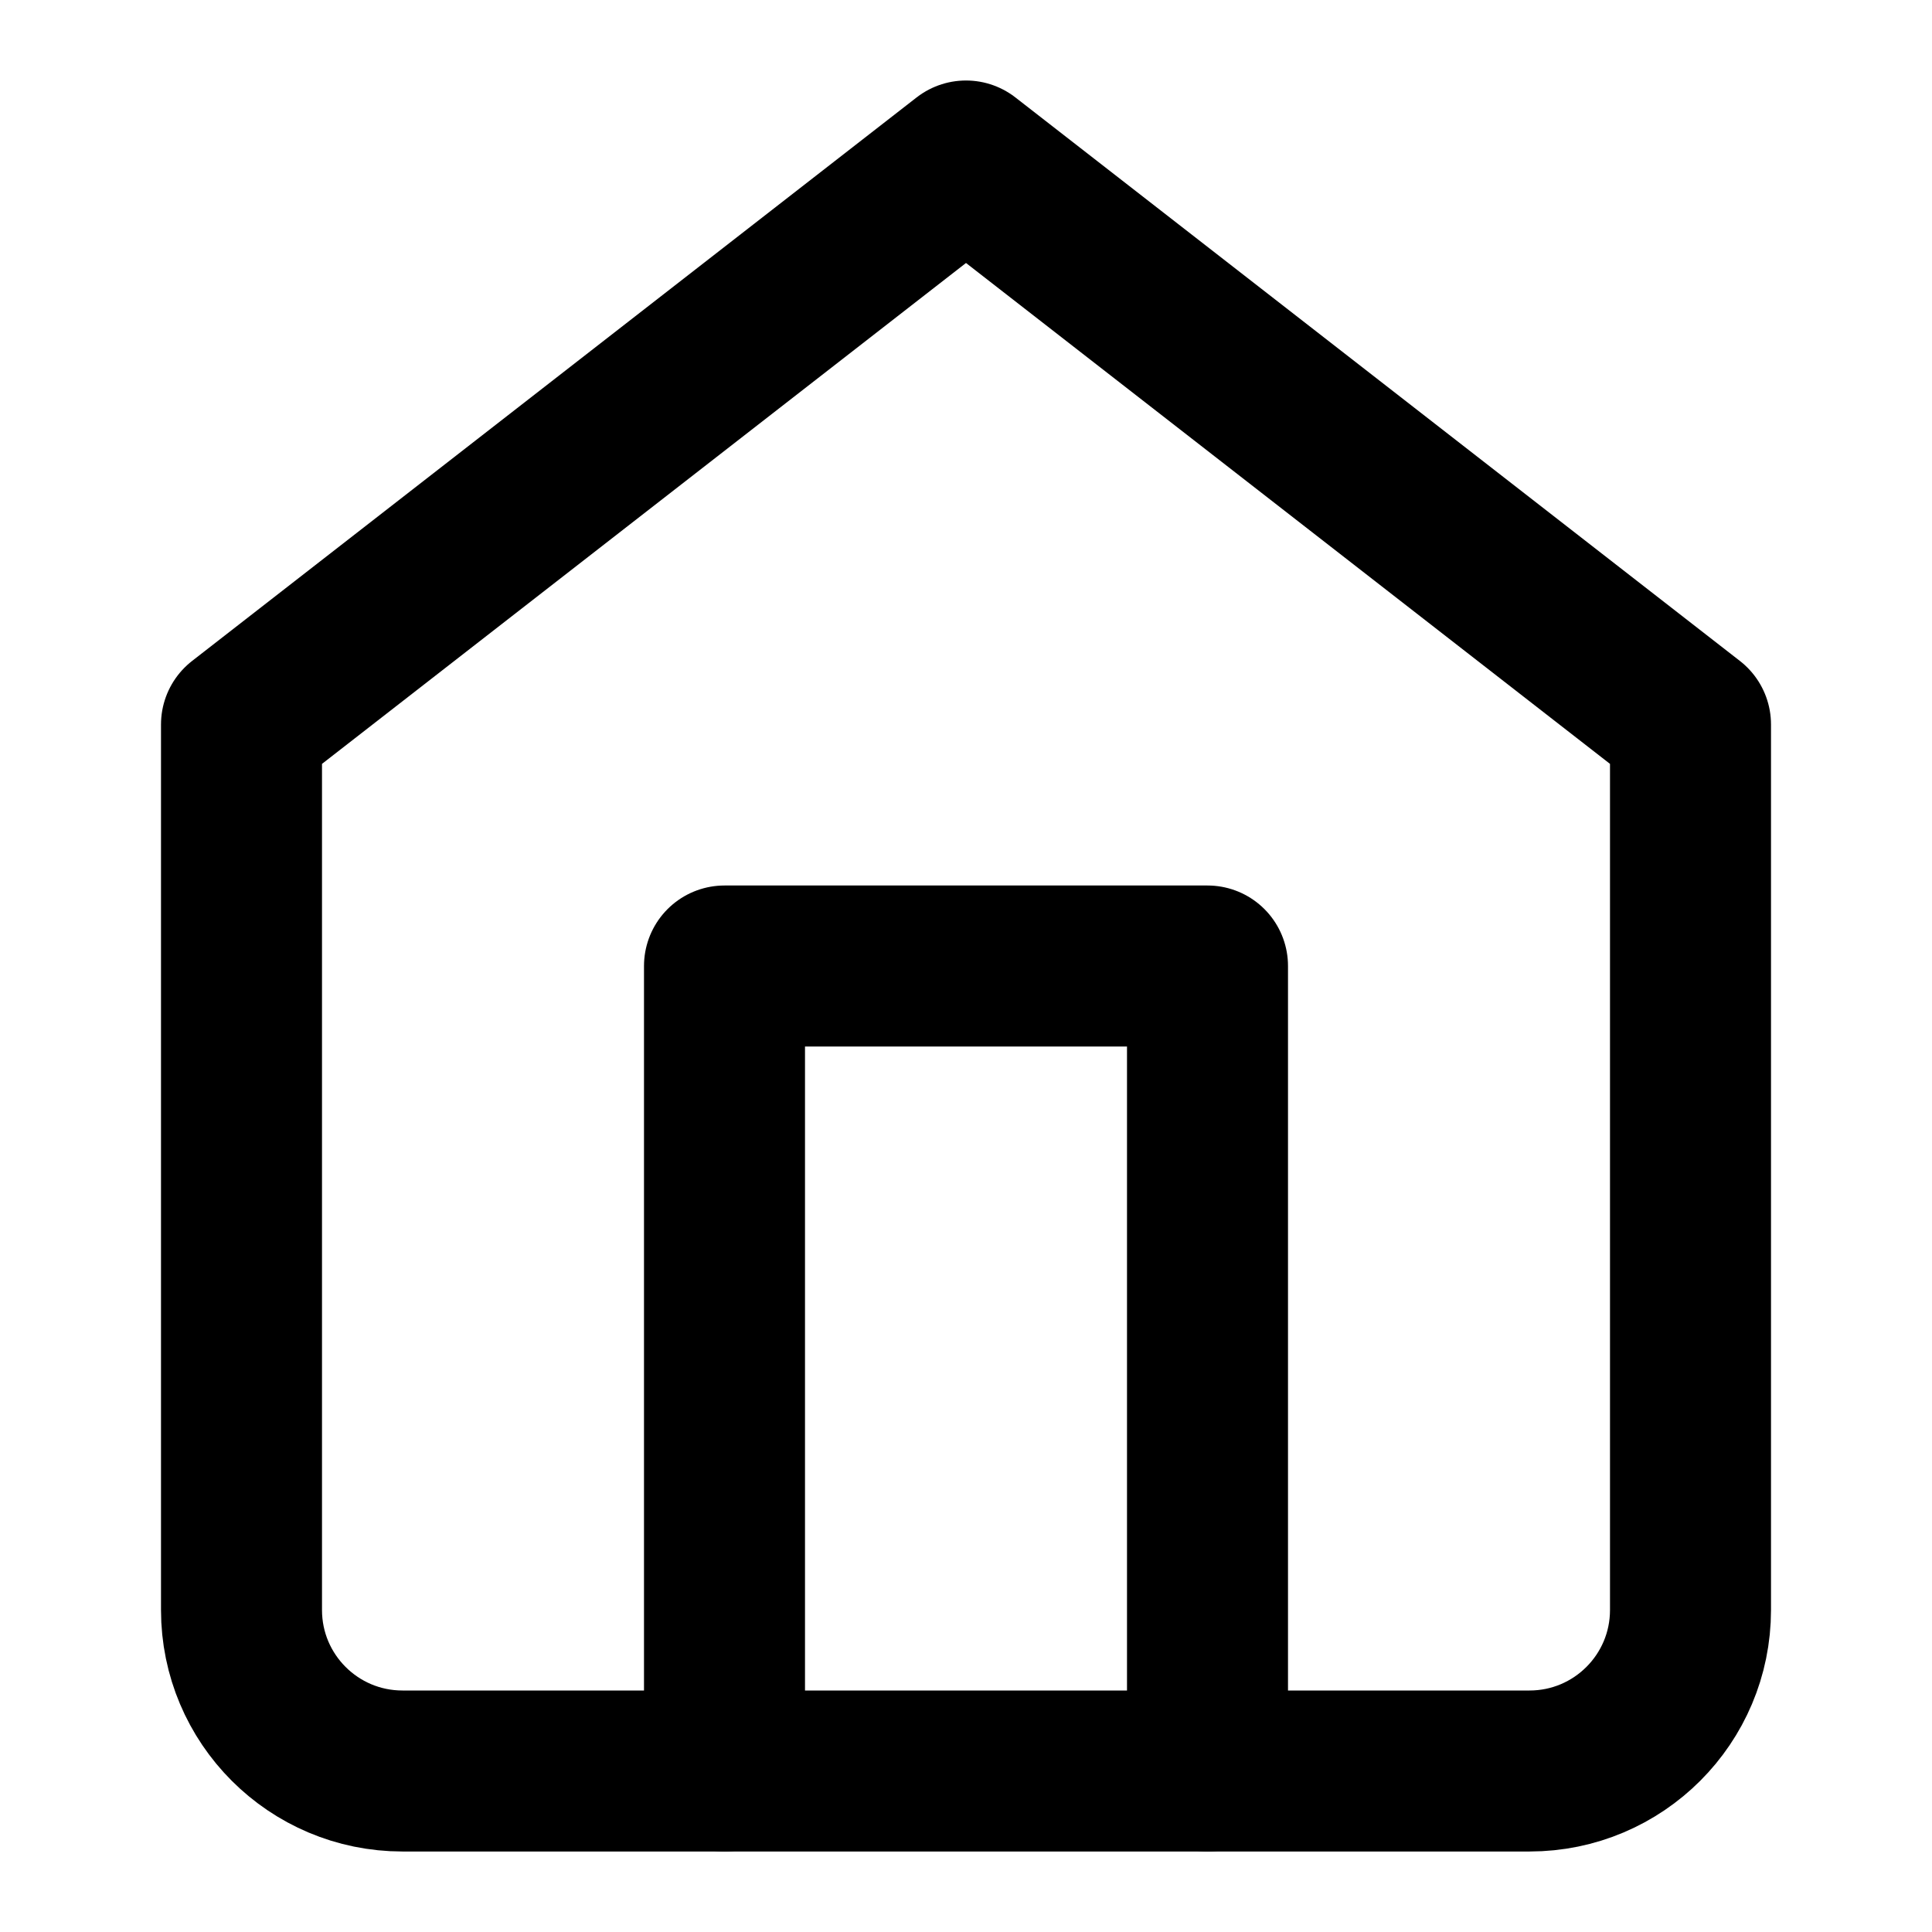
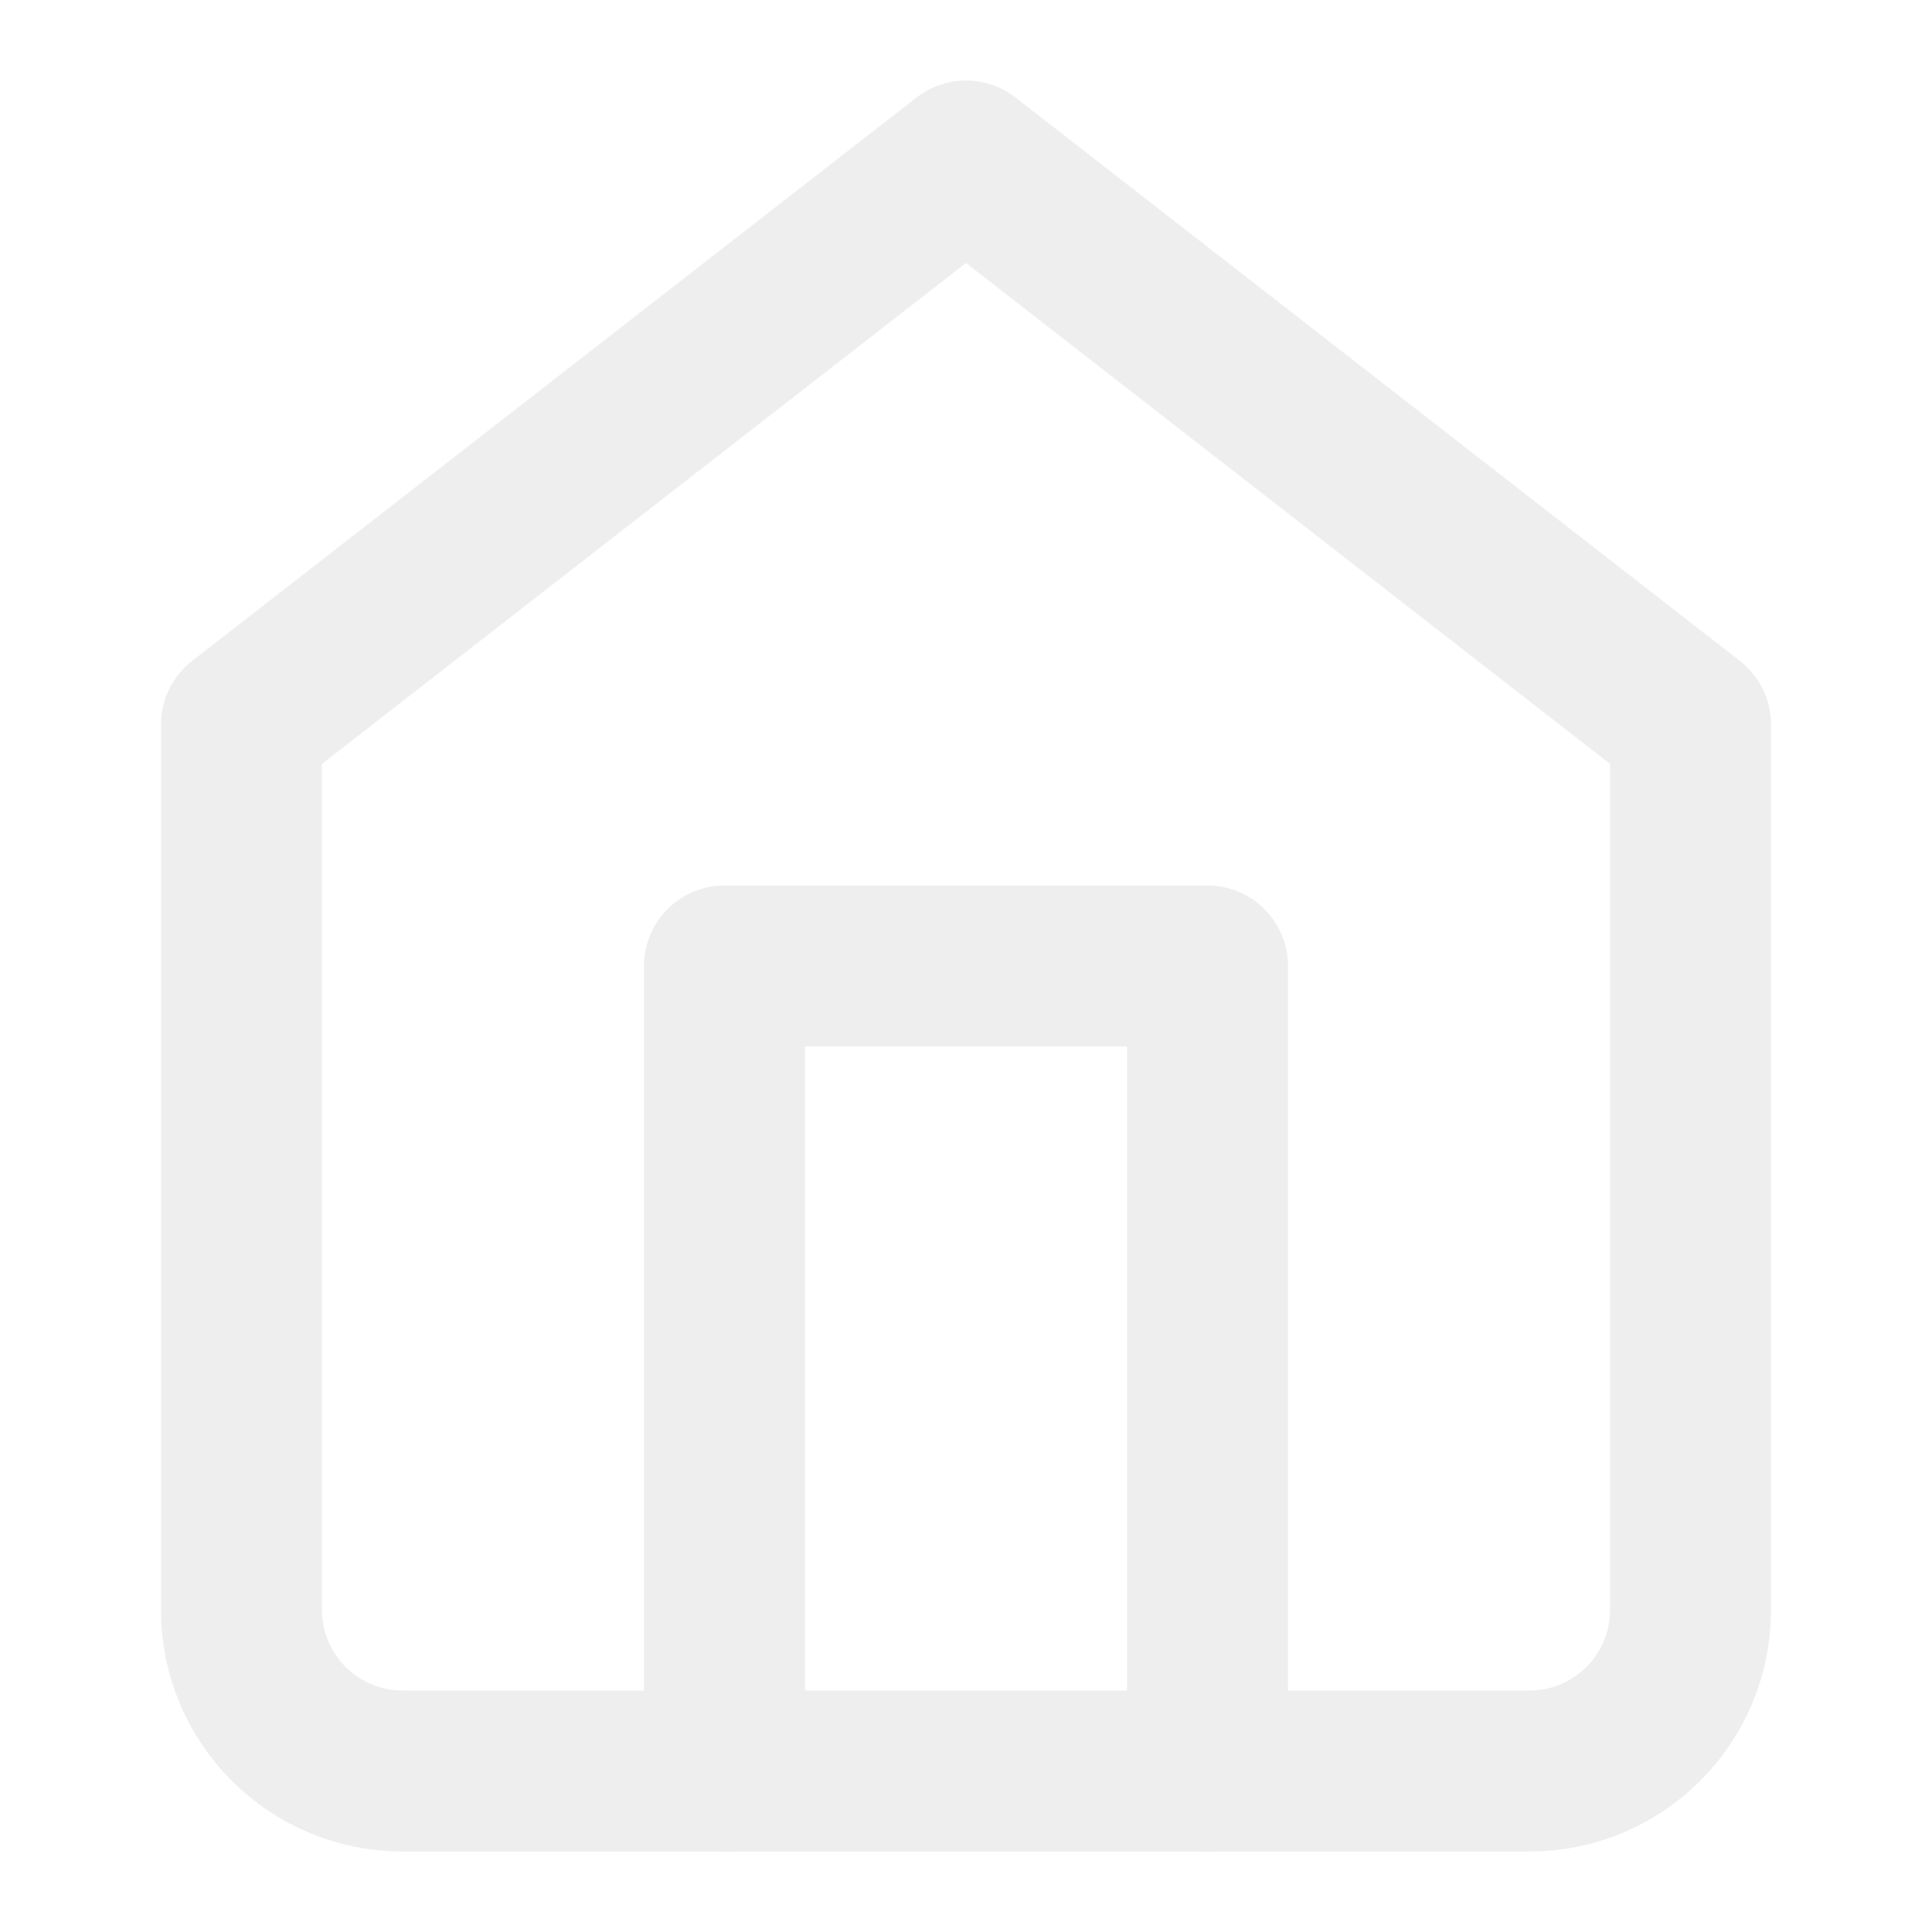
- <svg xmlns="http://www.w3.org/2000/svg" width="24" height="24" viewBox="0 0 24 24" fill="none" stroke="currentColor" stroke-width="2" stroke-linecap="round" stroke-linejoin="round" class="feather feather-home">
+ <svg xmlns="http://www.w3.org/2000/svg" width="24" height="24" viewBox="0 0 24 24" fill="none" stroke="#EEEEEE" stroke-width="2" stroke-linecap="round" stroke-linejoin="round" class="feather feather-home">
  <path d="M3 9l9-7 9 7v11a2 2 0 0 1-2 2H5a2 2 0 0 1-2-2z" />
  <polyline points="9 22 9 12 15 12 15 22" />
</svg>
